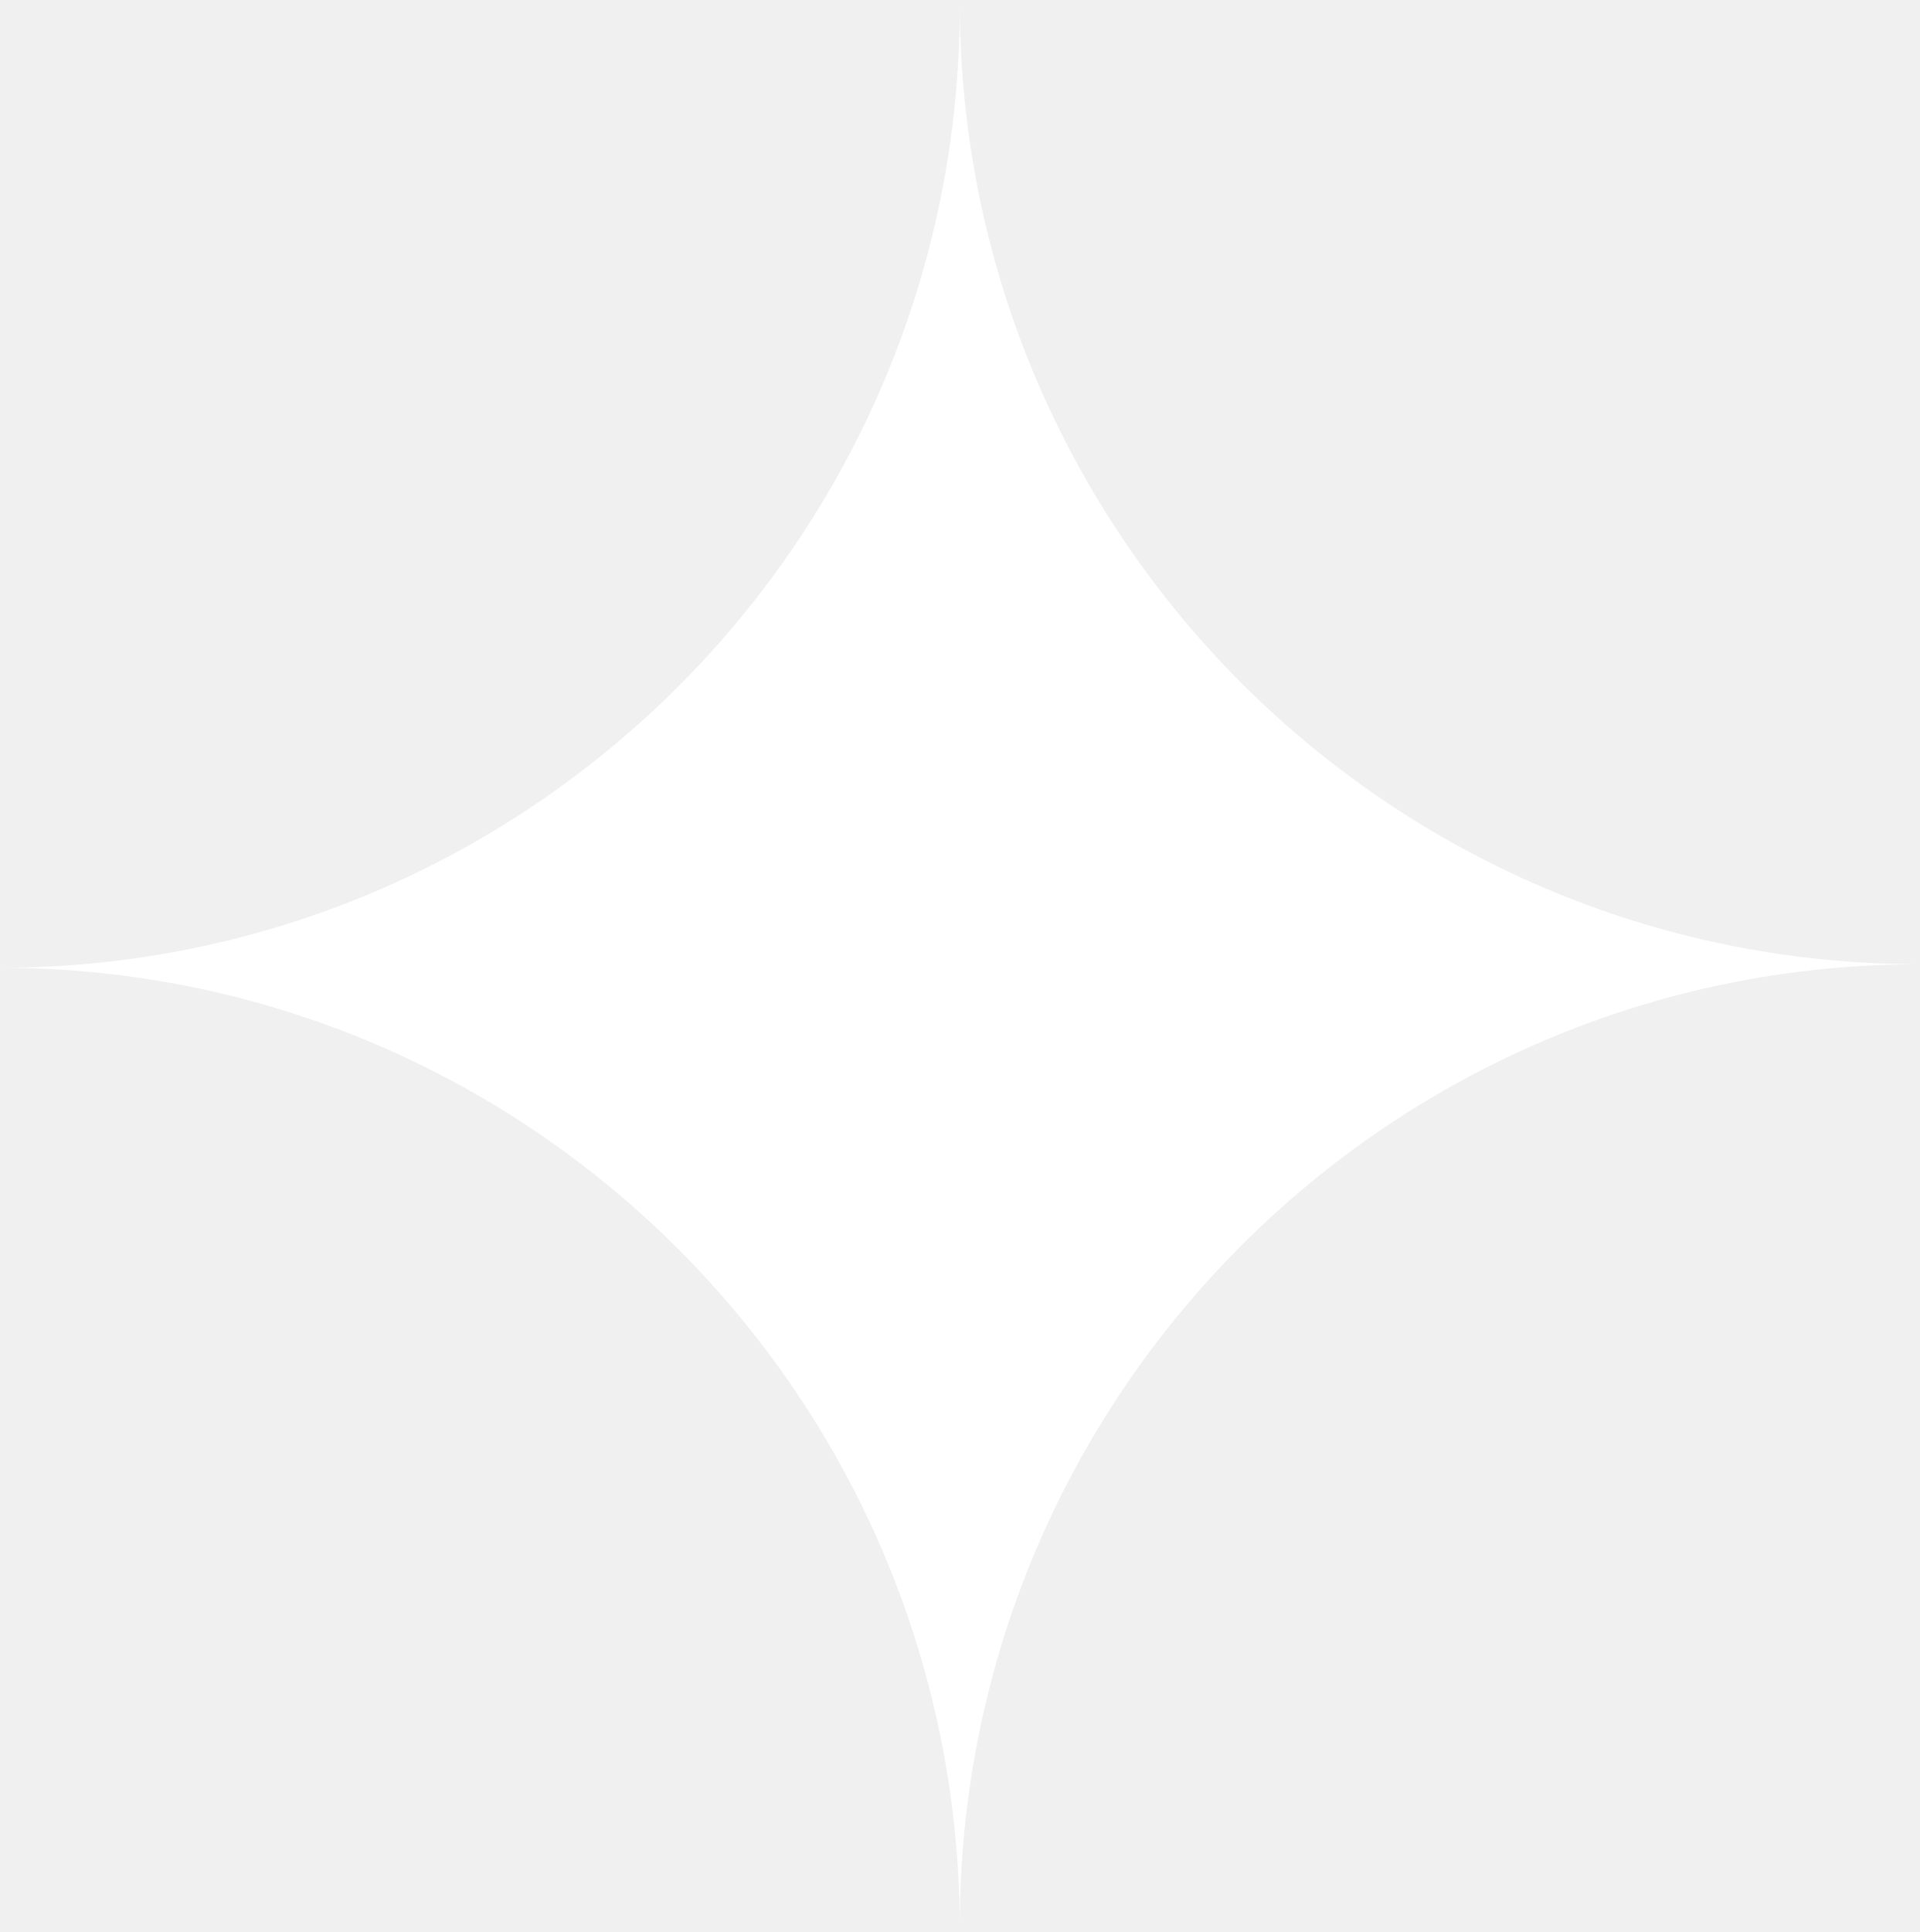
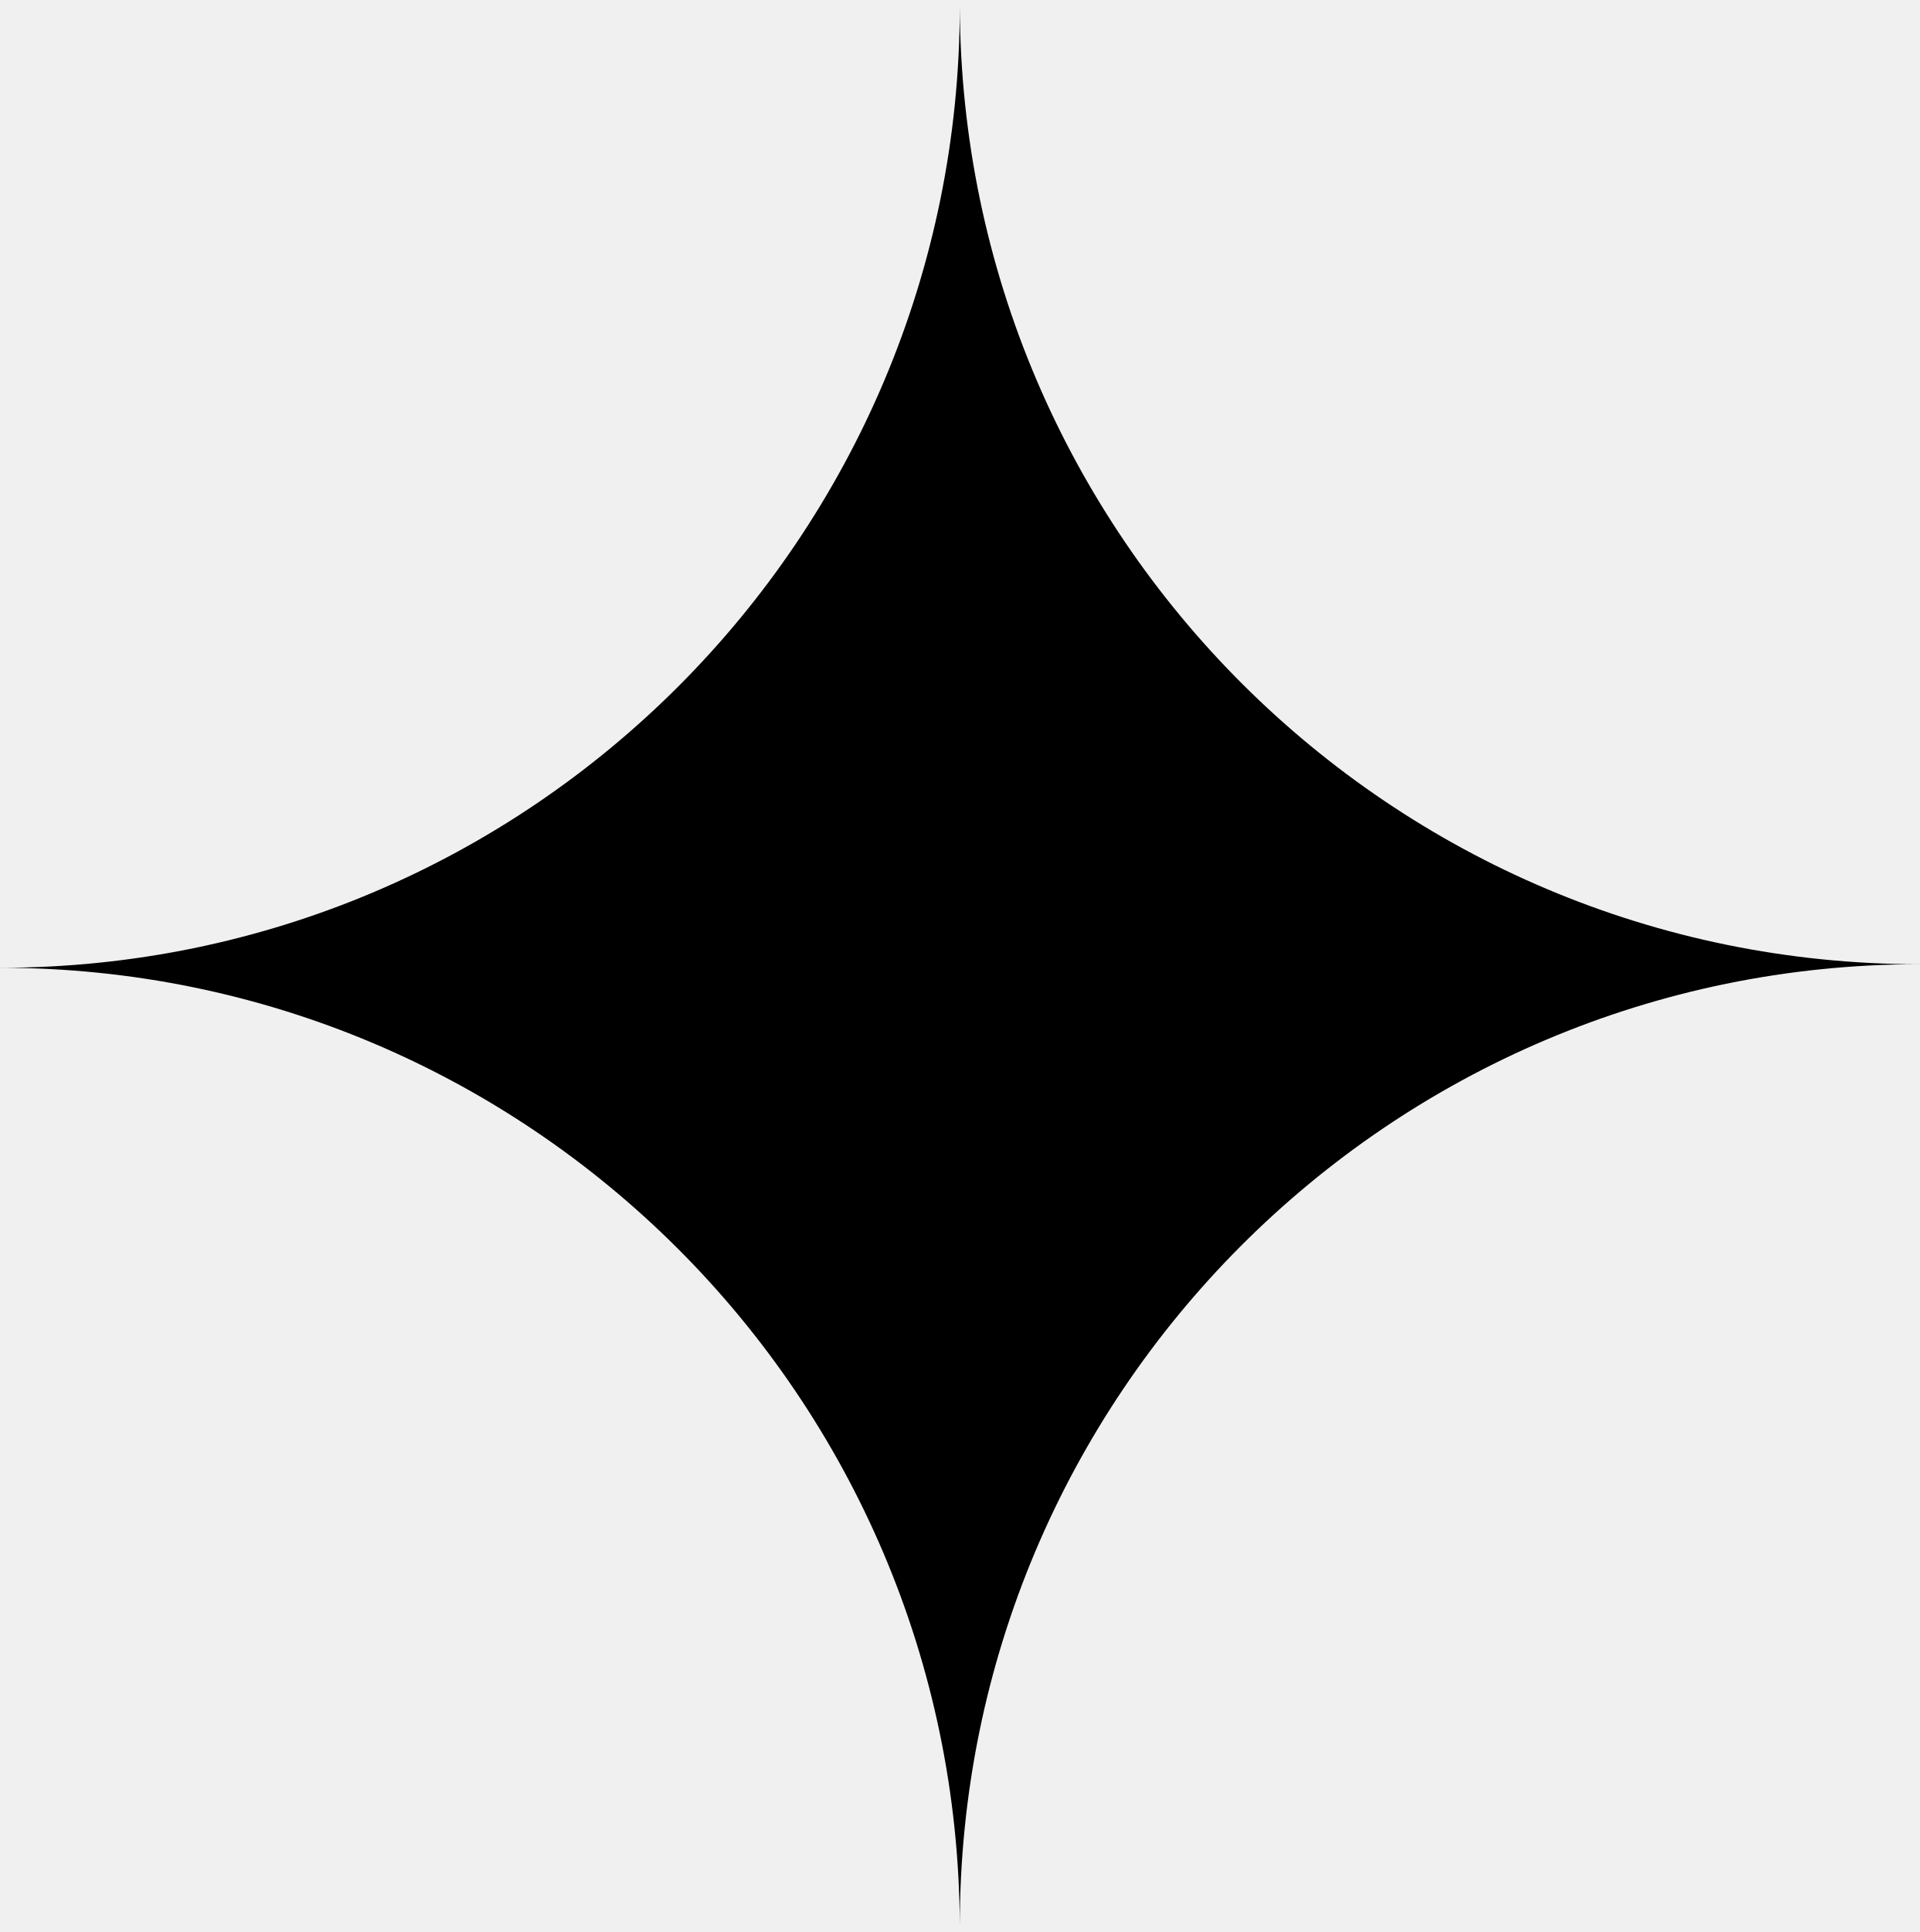
<svg xmlns="http://www.w3.org/2000/svg" width="160" height="161" viewBox="0 0 160 161" fill="none">
-   <path fill-rule="evenodd" clip-rule="evenodd" d="M80 160.5C79.84 116.372 44.084 80.648 0 80.648C44.183 80.648 80 44.764 80 0.5C80.159 44.628 115.916 80.352 160 80.352C115.817 80.352 80 116.236 80 160.5Z" fill="white" />
+   <path fill-rule="evenodd" clip-rule="evenodd" d="M80 160.5C79.84 116.372 44.084 80.648 0 80.648C44.183 80.648 80 44.764 80 0.5C80.159 44.628 115.916 80.352 160 80.352C115.817 80.352 80 116.236 80 160.5Z" fill="black" />
</svg>
